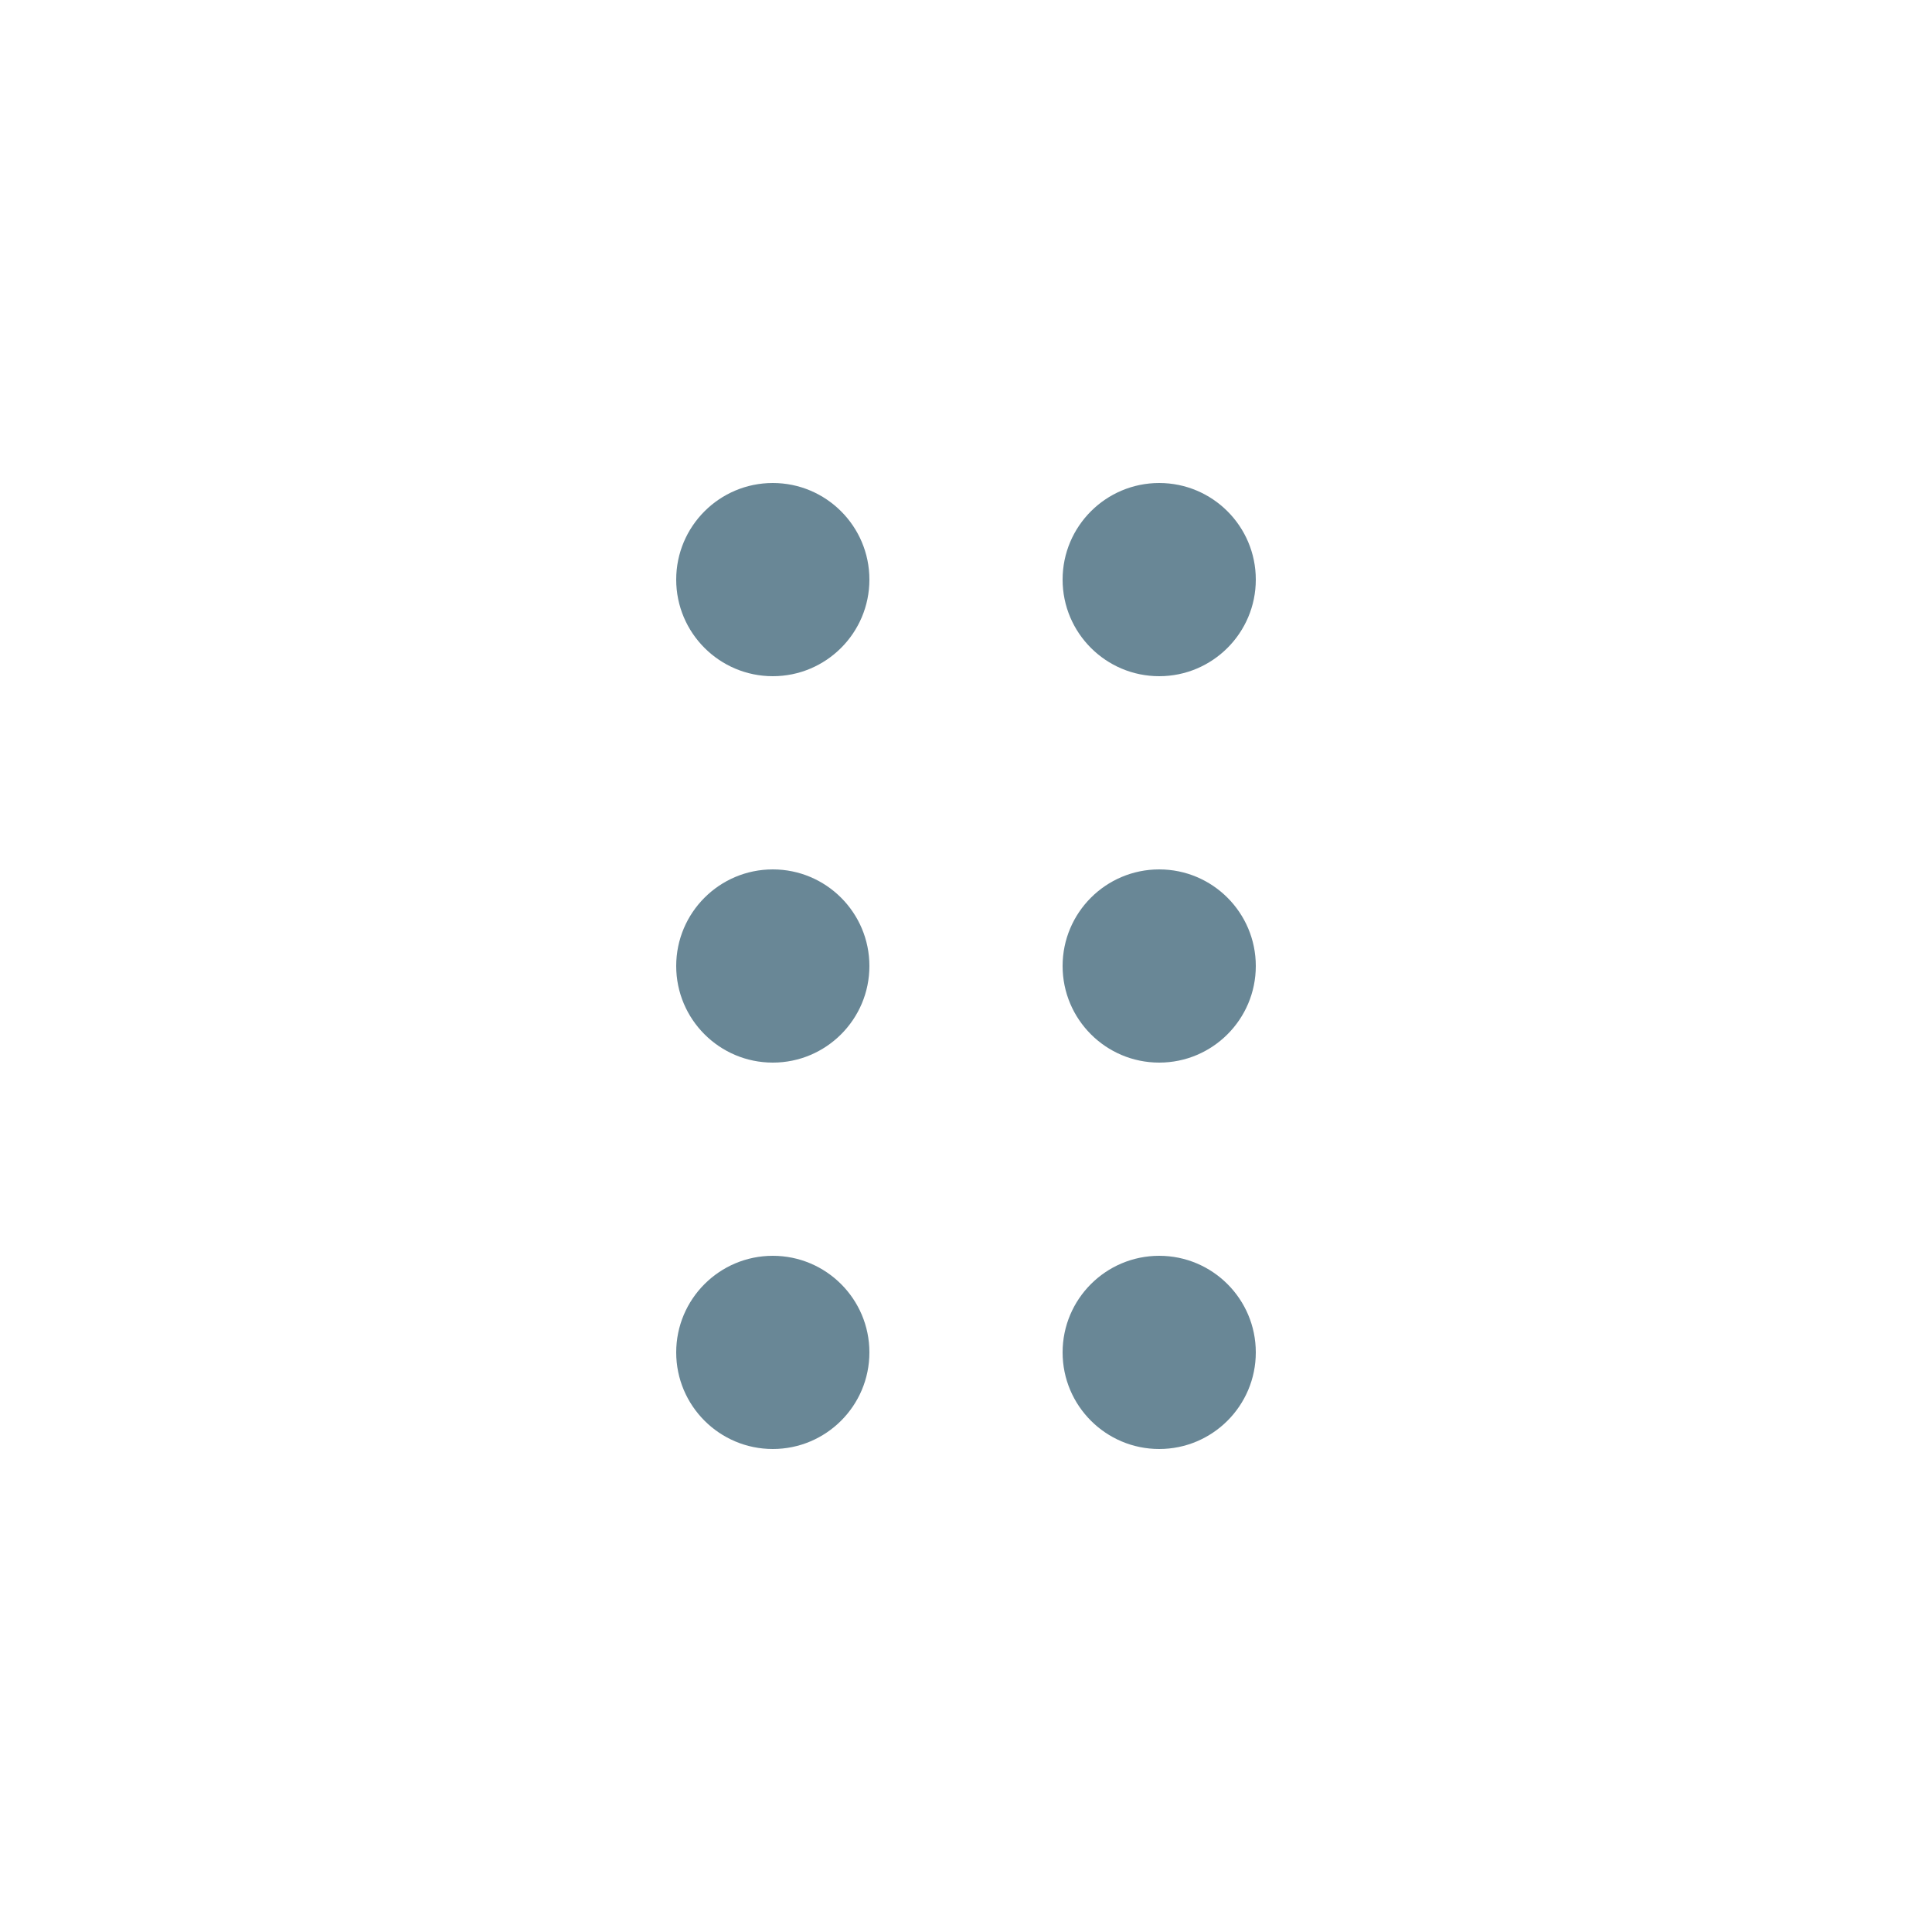
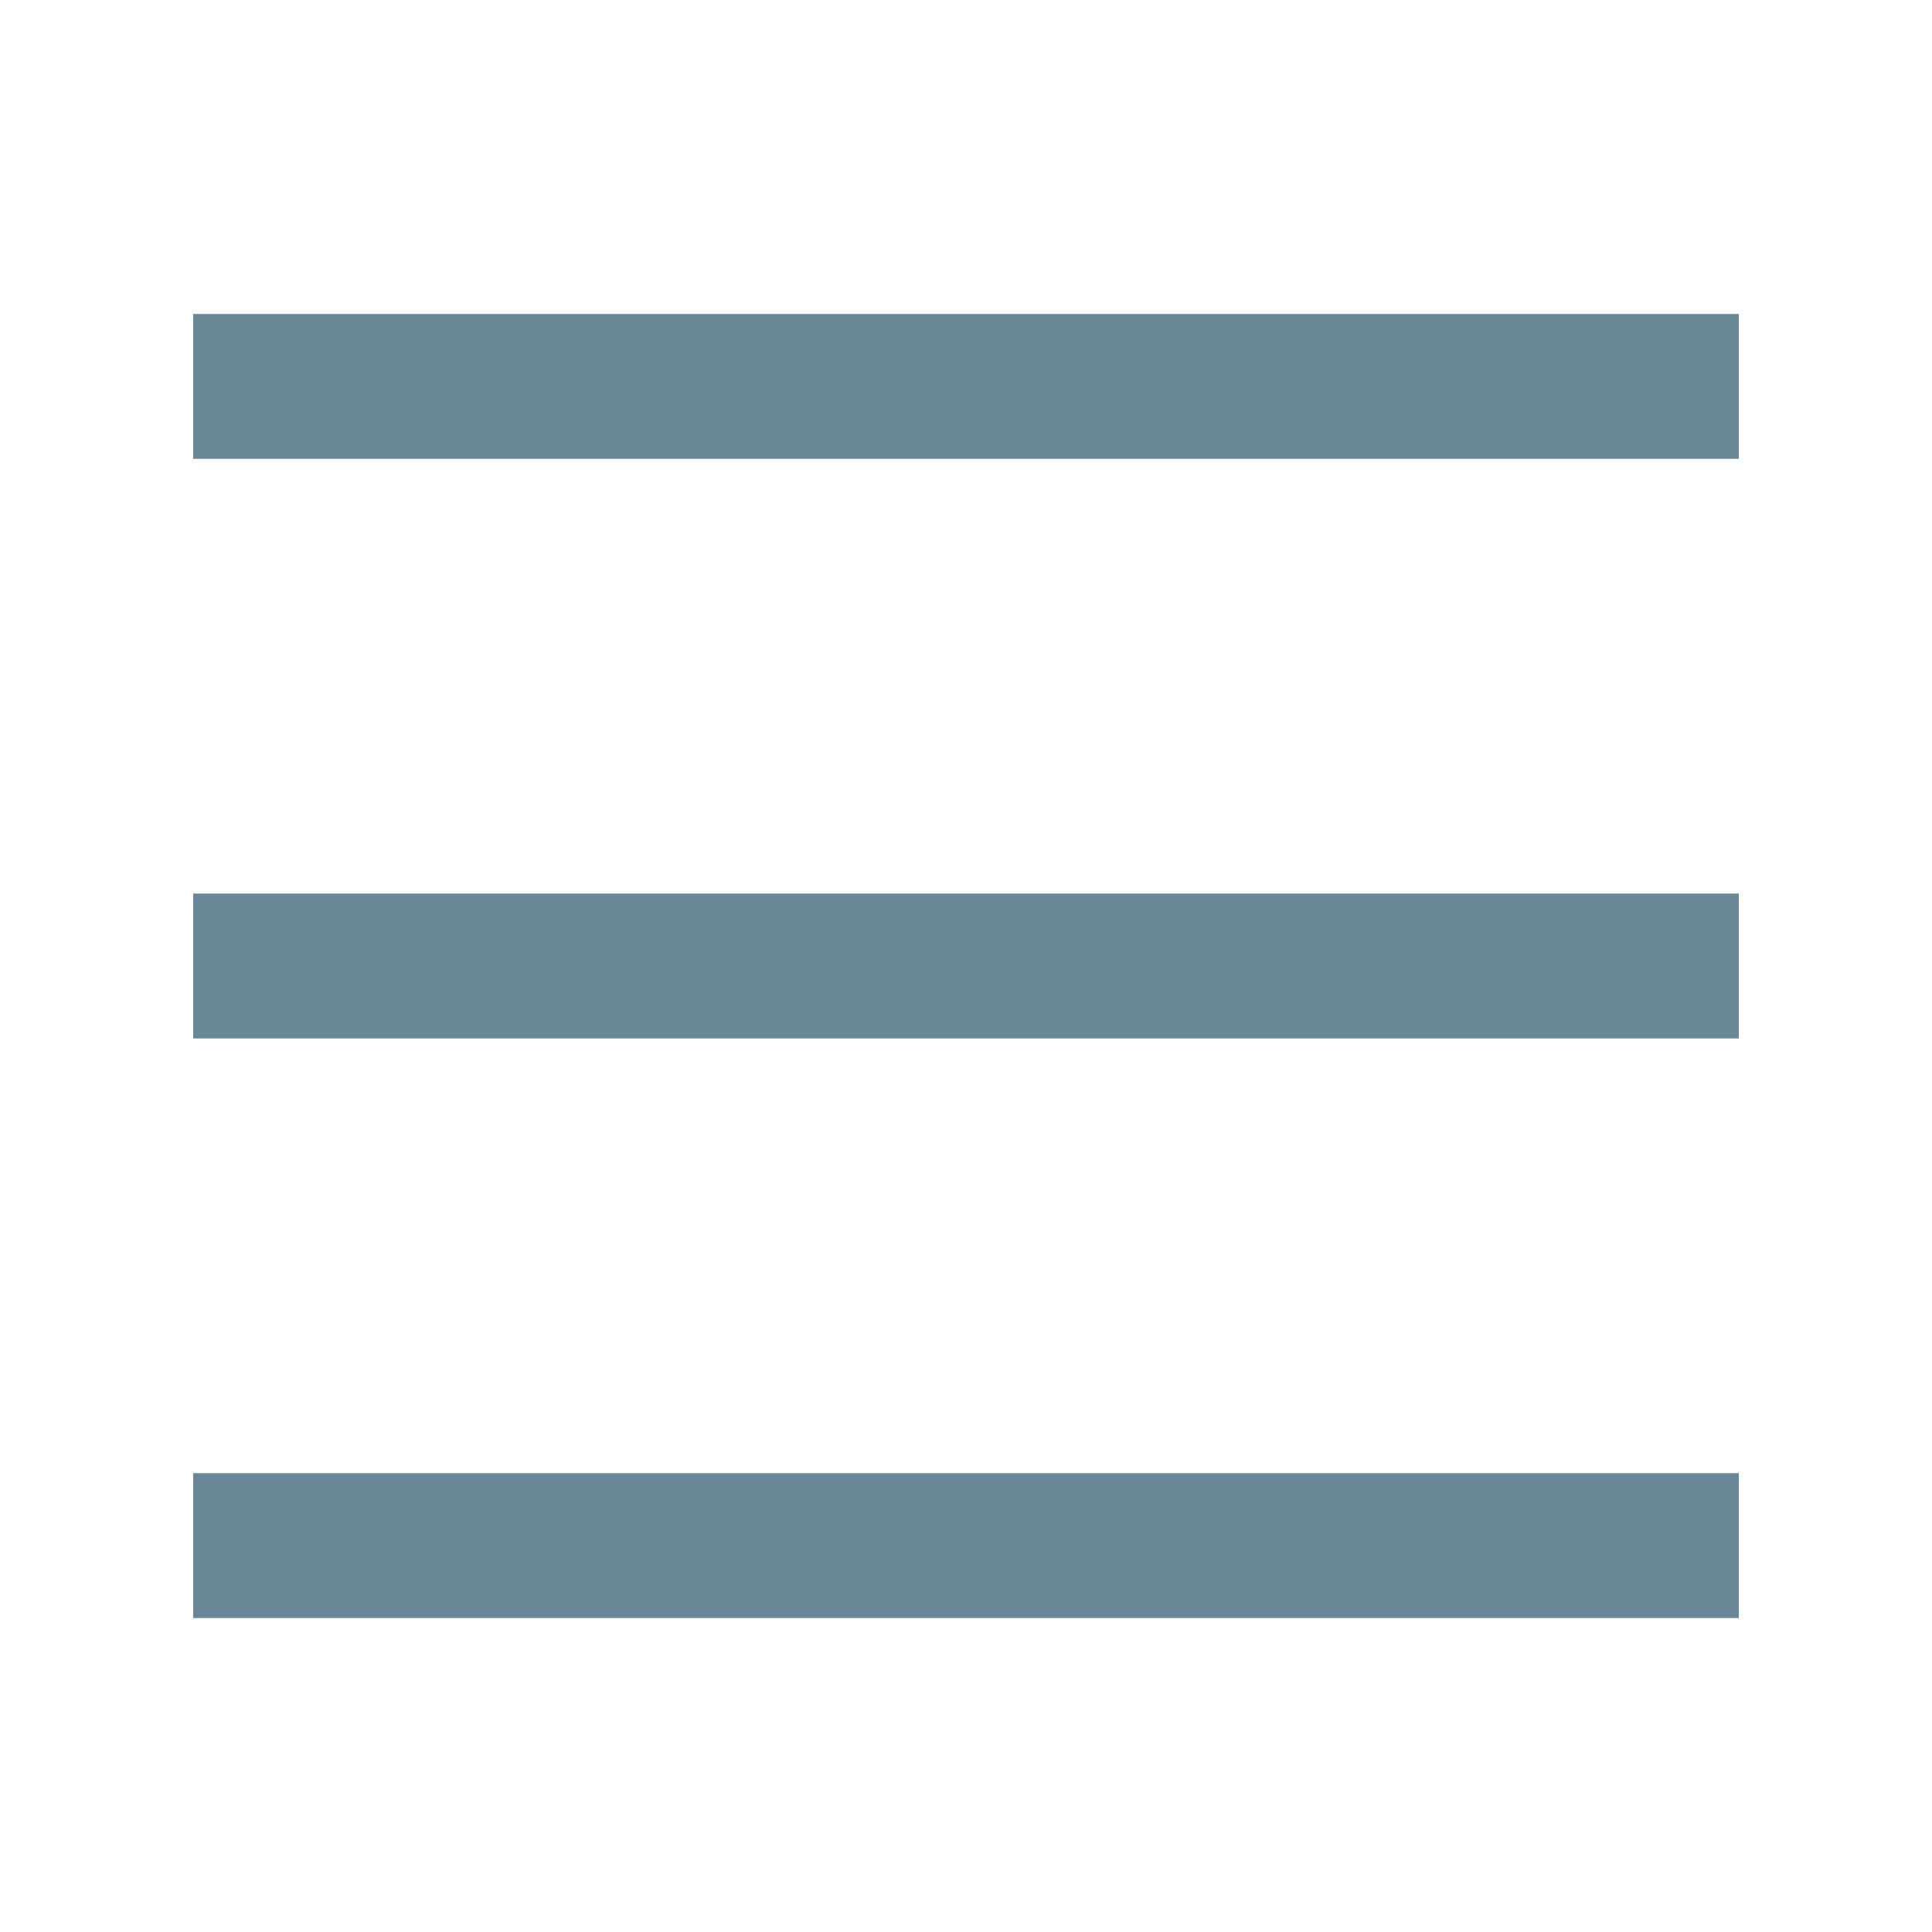
<svg xmlns="http://www.w3.org/2000/svg" width="20" height="20" fill="none" viewBox="0 0 20 20">
  <g class="20x20/Outline/drag">
-     <path fill-rule="evenodd" clip-rule="evenodd" d="M8 7C8.552 7 9 6.552 9 6C9 5.448 8.552 5 8 5C7.448 5 7 5.448 7 6C7 6.552 7.448 7 8 7ZM12 7C12.552 7 13 6.552 13 6C13 5.448 12.552 5 12 5C11.448 5 11 5.448 11 6C11 6.552 11.448 7 12 7ZM9 10C9 10.552 8.552 11 8 11C7.448 11 7 10.552 7 10C7 9.448 7.448 9 8 9C8.552 9 9 9.448 9 10ZM12 11C12.552 11 13 10.552 13 10C13 9.448 12.552 9 12 9C11.448 9 11 9.448 11 10C11 10.552 11.448 11 12 11ZM9 14C9 14.552 8.552 15 8 15C7.448 15 7 14.552 7 14C7 13.448 7.448 13 8 13C8.552 13 9 13.448 9 14ZM12 15C12.552 15 13 14.552 13 14C13 13.448 12.552 13 12 13C11.448 13 11 13.448 11 14C11 14.552 11.448 15 12 15Z" class="Primary" fill="#698796" />
+     <path fill="#698796" fill-rule="evenodd" d="M18 3.25H2v1.5h16v-1.5Zm-16 6h16v1.5H2v-1.5Zm0 6h16v1.5H2v-1.5Z" class="Primary" clip-rule="evenodd" />
  </g>
</svg>
